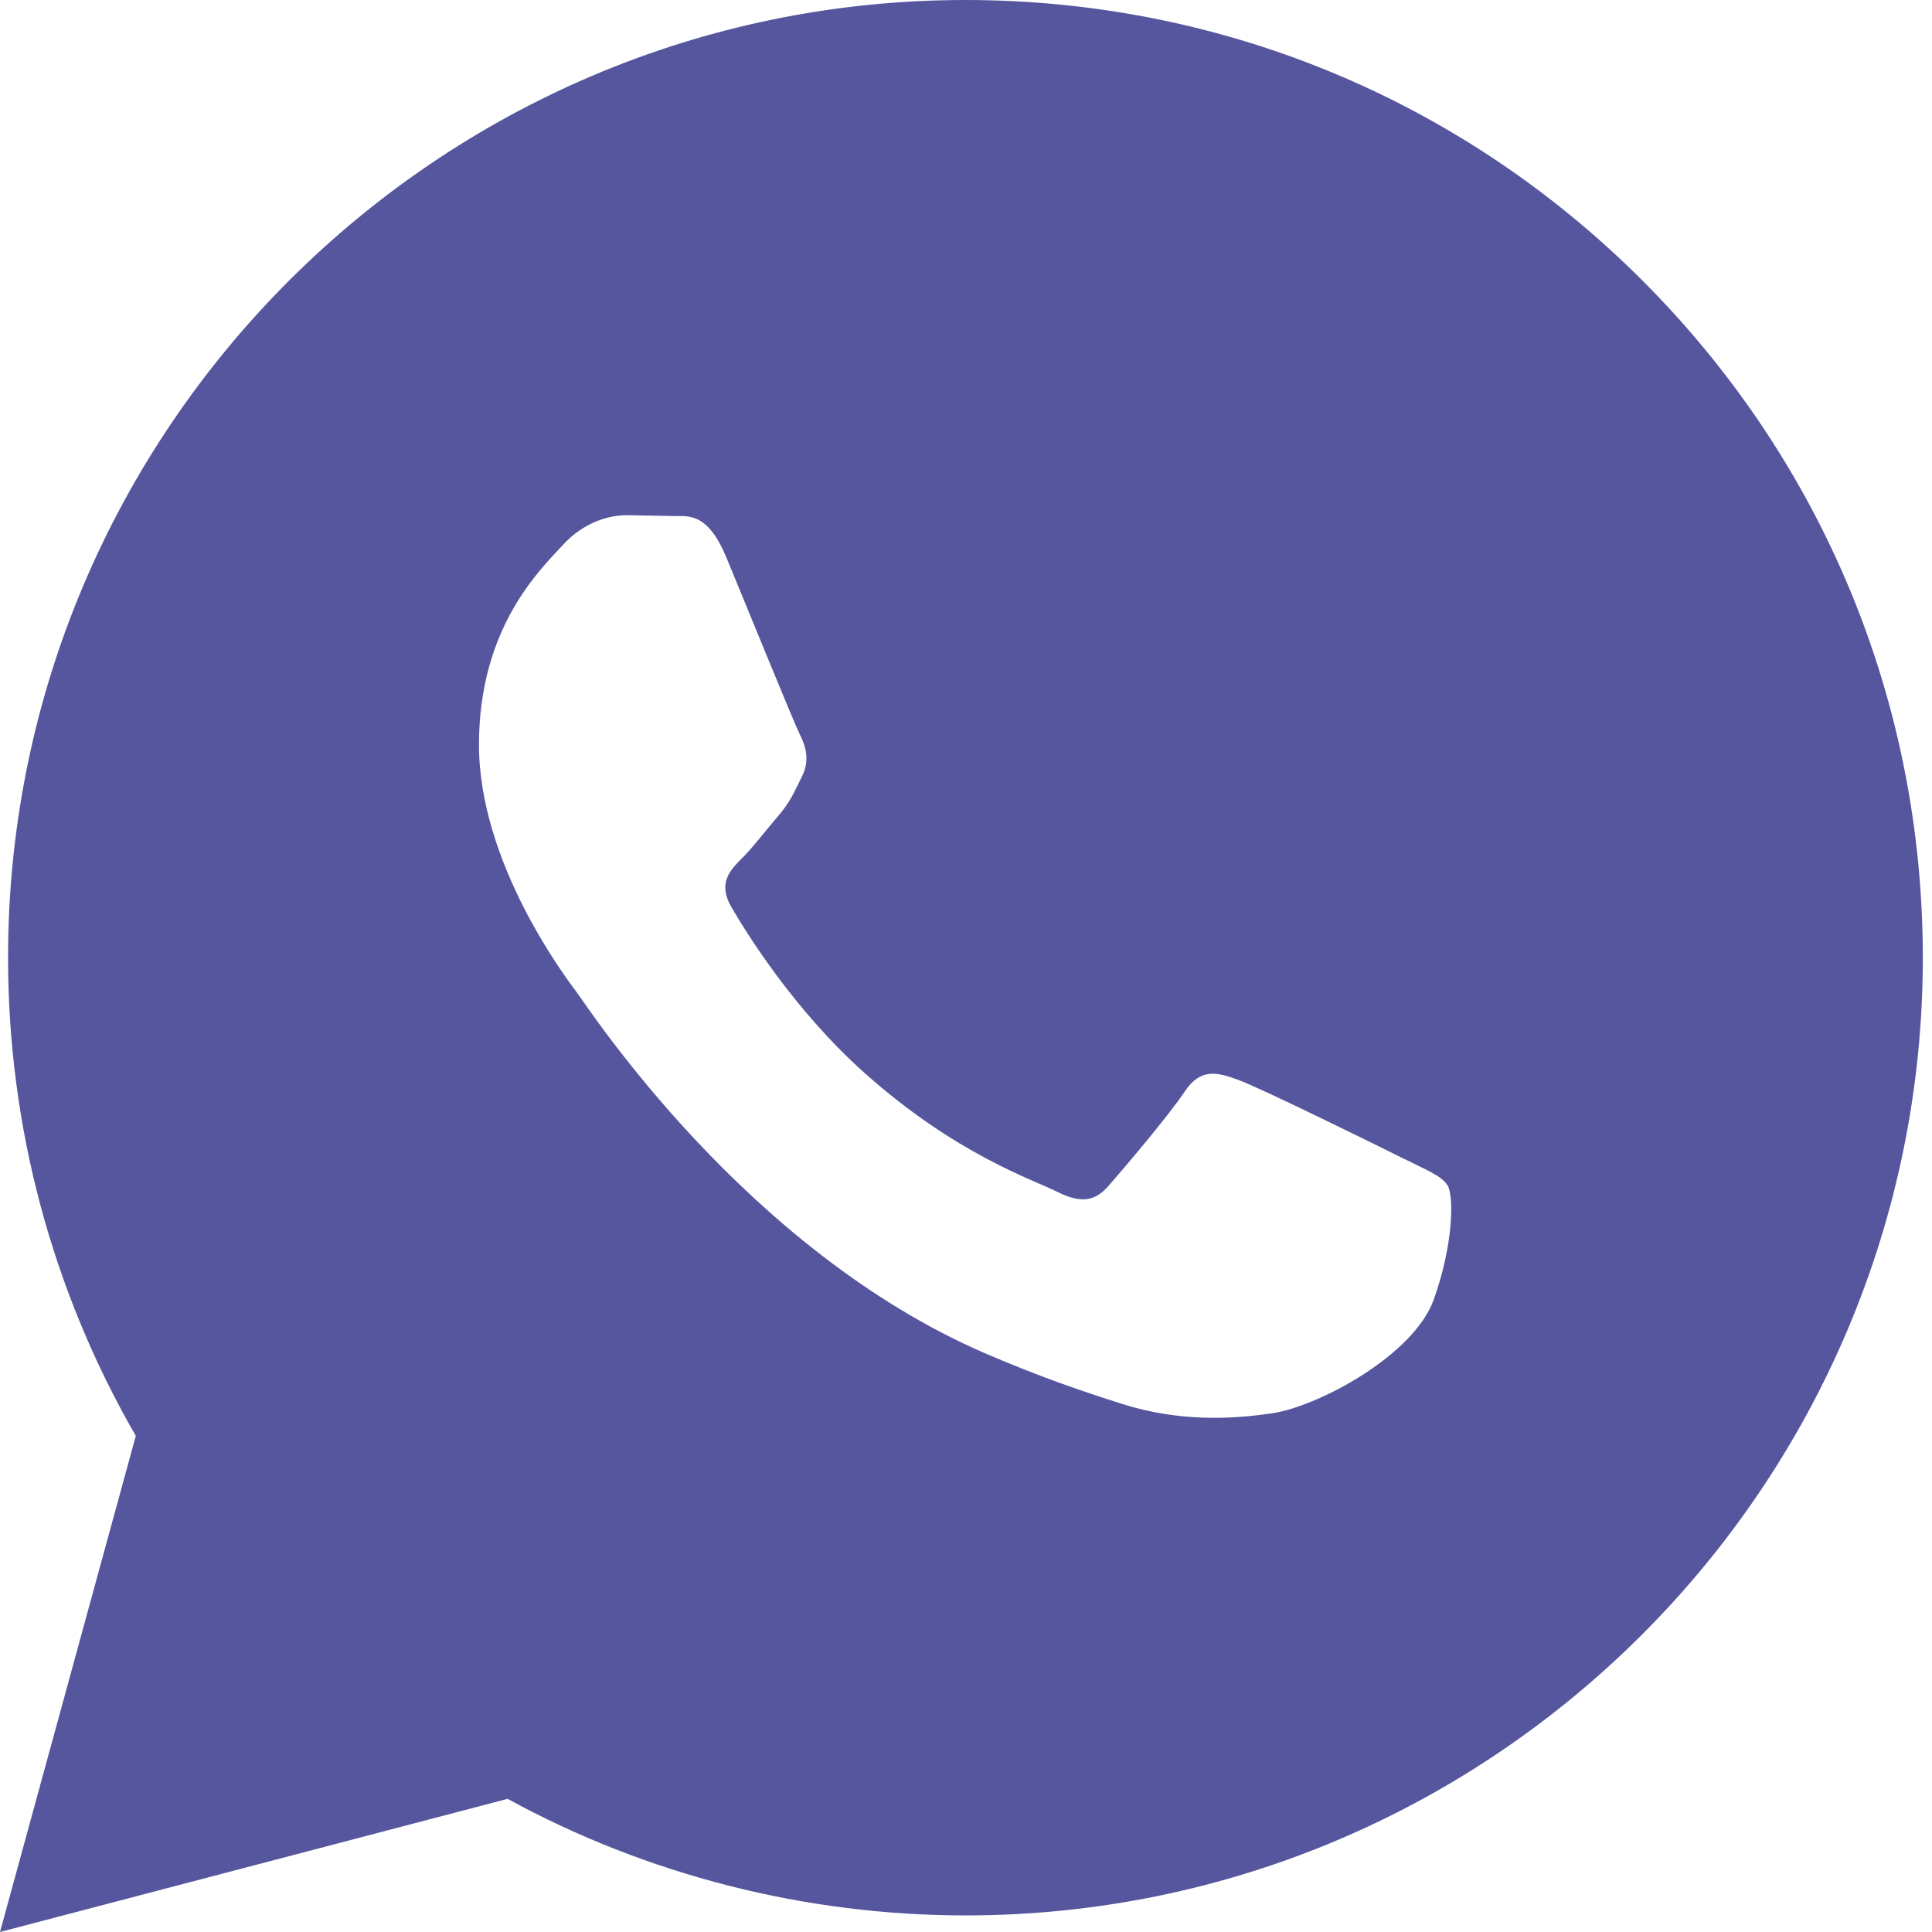
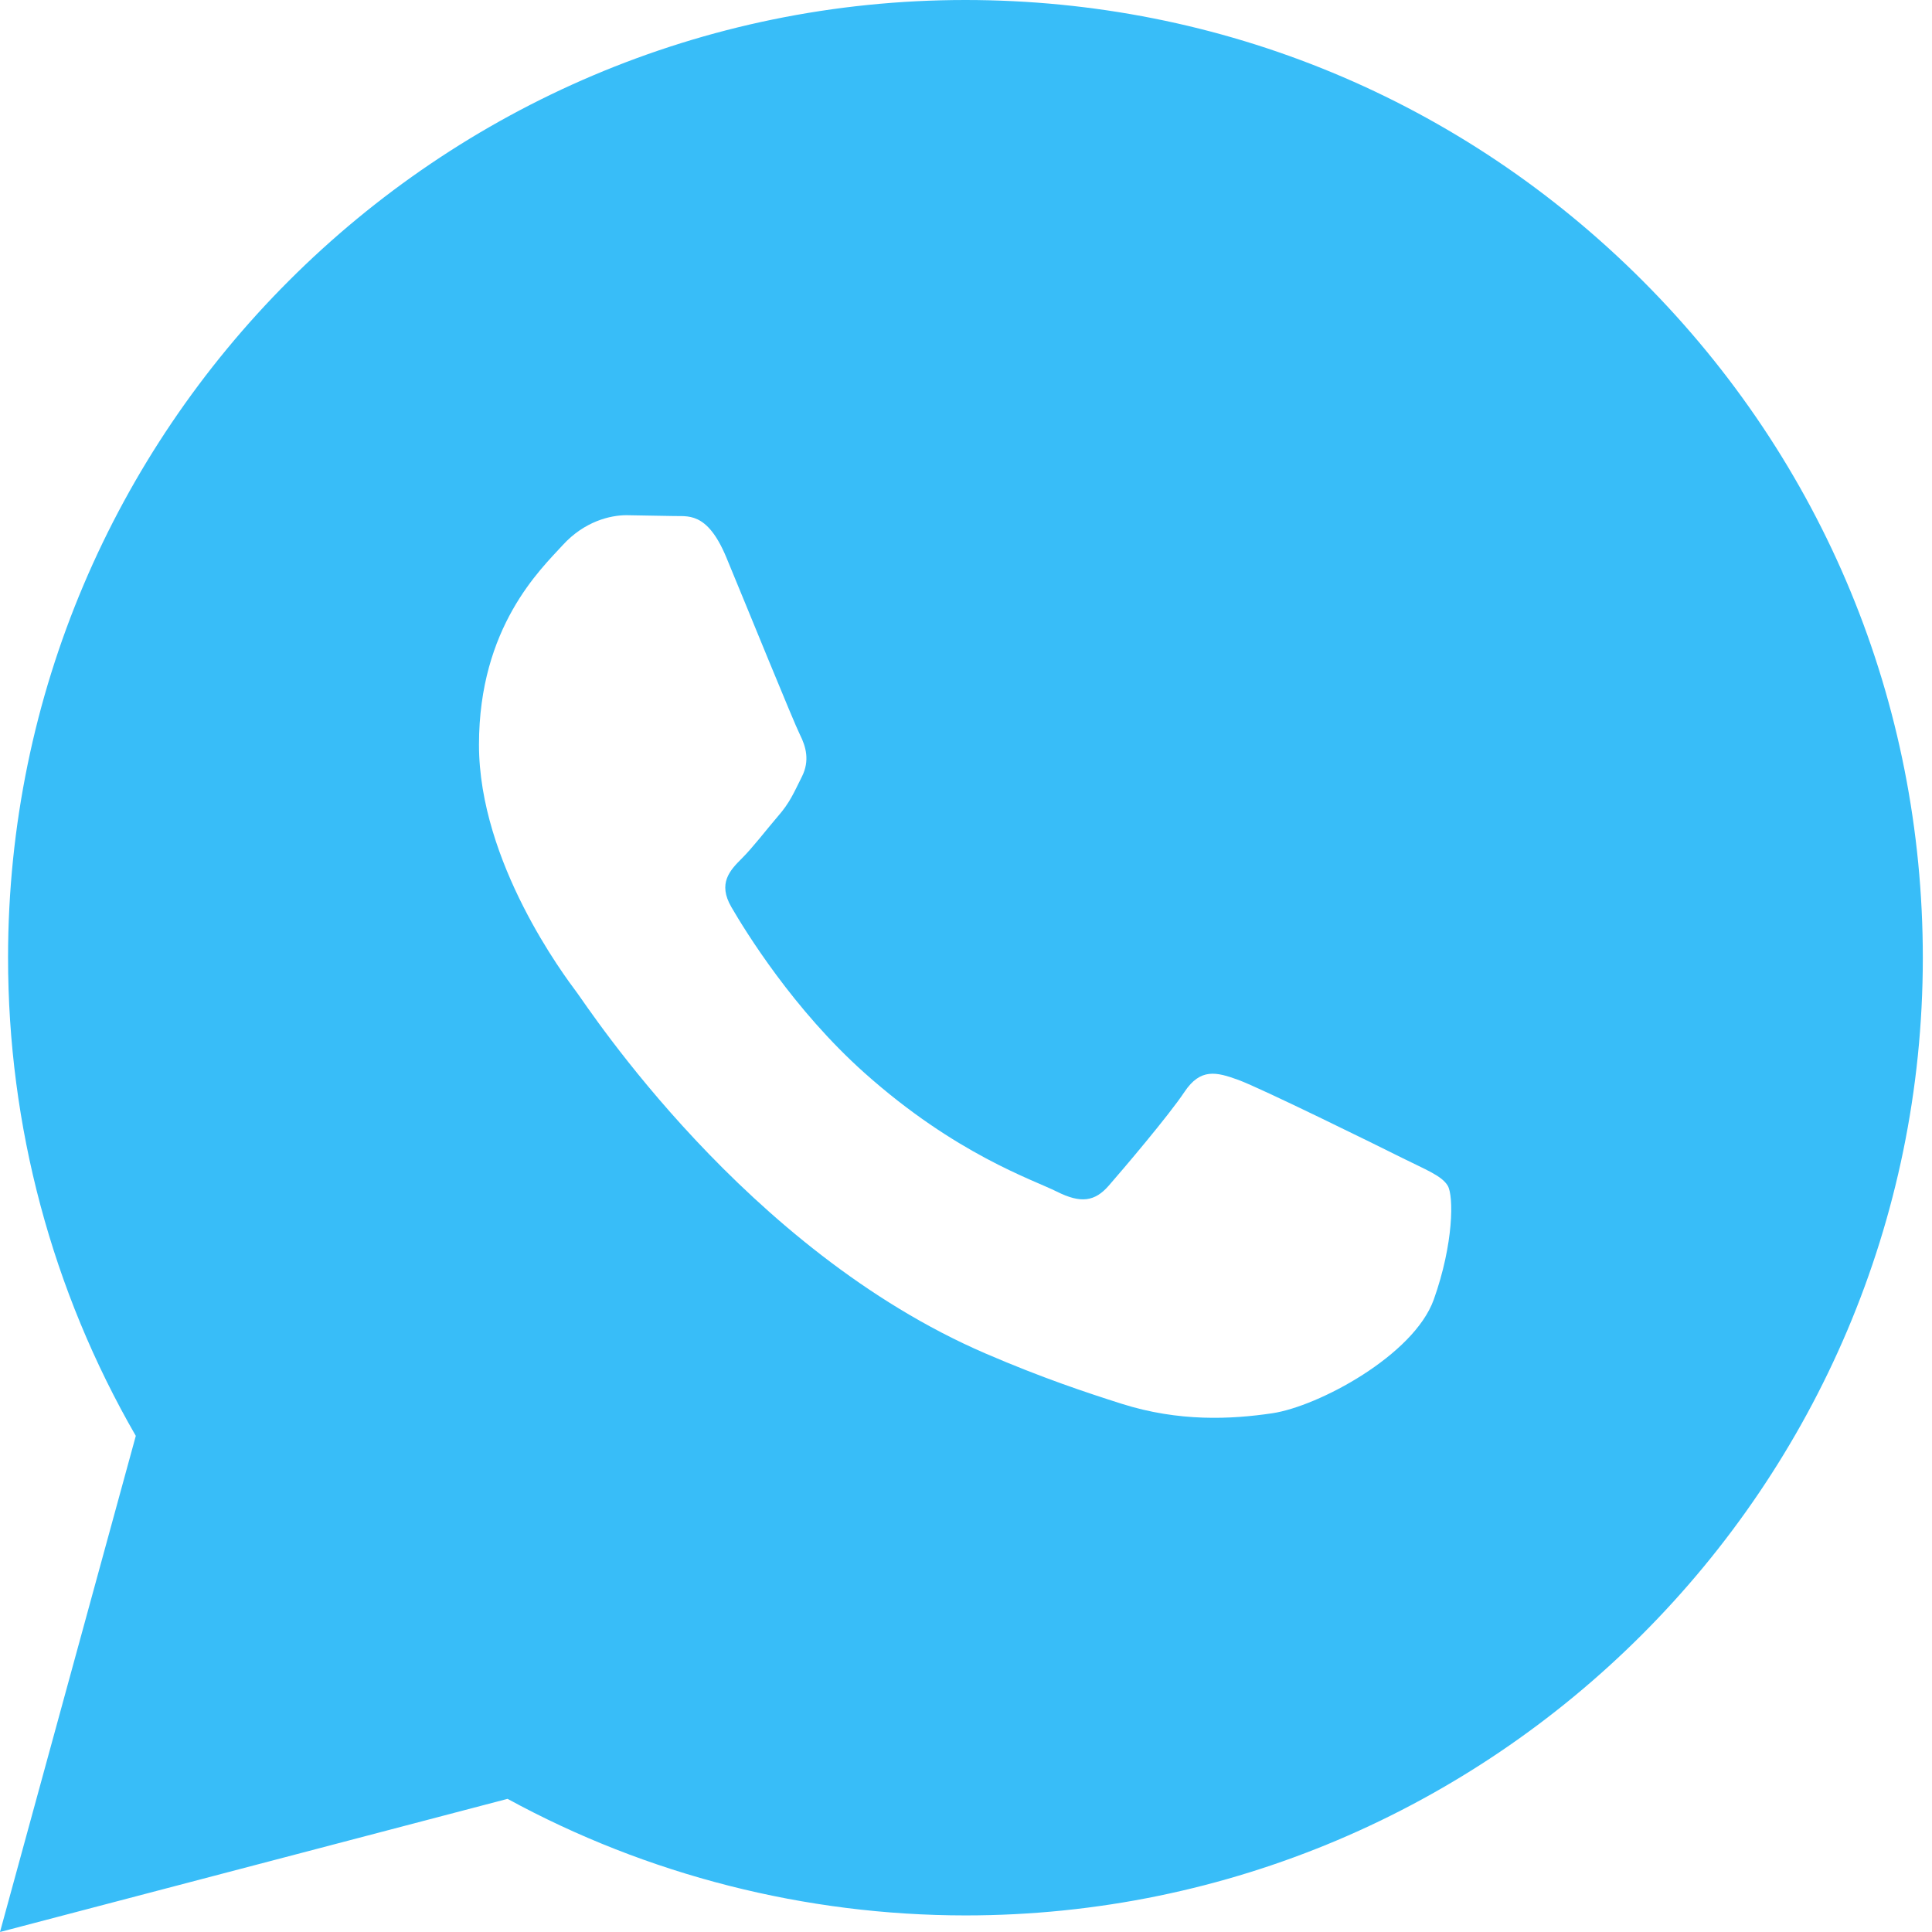
<svg xmlns="http://www.w3.org/2000/svg" width="24" height="24" viewBox="0 0 24 24" fill="none">
-   <path d="M0 24L1.687 17.837C0.646 16.033 0.099 13.988 0.1 11.891C0.103 5.335 5.438 0 11.993 0C15.174 0.001 18.16 1.24 20.406 3.488C22.651 5.736 23.887 8.724 23.886 11.902C23.883 18.459 18.548 23.794 11.993 23.794C10.003 23.793 8.042 23.294 6.305 22.346L0 24ZM17.984 14.729C17.91 14.605 17.712 14.531 17.414 14.382C17.117 14.233 15.656 13.514 15.383 13.415C15.111 13.316 14.913 13.266 14.714 13.564C14.516 13.861 13.946 14.531 13.773 14.729C13.6 14.927 13.426 14.952 13.129 14.803C12.832 14.654 11.874 14.341 10.739 13.328C9.856 12.54 9.259 11.567 9.086 11.269C8.913 10.972 9.068 10.811 9.216 10.663C9.35 10.53 9.513 10.316 9.662 10.142C9.813 9.97 9.862 9.846 9.962 9.647C10.061 9.449 10.012 9.275 9.937 9.126C9.862 8.978 9.268 7.515 9.021 6.92C8.779 6.341 8.534 6.419 8.352 6.41L7.782 6.4C7.584 6.4 7.262 6.474 6.99 6.772C6.718 7.07 5.95 7.788 5.95 9.251C5.95 10.714 7.015 12.127 7.163 12.325C7.312 12.523 9.258 15.525 12.239 16.812C12.948 17.118 13.502 17.301 13.933 17.438C14.645 17.664 15.293 17.632 15.805 17.556C16.376 17.471 17.563 16.837 17.811 16.143C18.059 15.448 18.059 14.853 17.984 14.729Z" fill="#55569E" />
+   <path d="M0 24L1.687 17.837C0.646 16.033 0.099 13.988 0.1 11.891C0.103 5.335 5.438 0 11.993 0C15.174 0.001 18.16 1.24 20.406 3.488C22.651 5.736 23.887 8.724 23.886 11.902C23.883 18.459 18.548 23.794 11.993 23.794C10.003 23.793 8.042 23.294 6.305 22.346L0 24ZM17.984 14.729C17.91 14.605 17.712 14.531 17.414 14.382C17.117 14.233 15.656 13.514 15.383 13.415C15.111 13.316 14.913 13.266 14.714 13.564C14.516 13.861 13.946 14.531 13.773 14.729C13.6 14.927 13.426 14.952 13.129 14.803C12.832 14.654 11.874 14.341 10.739 13.328C9.856 12.54 9.259 11.567 9.086 11.269C8.913 10.972 9.068 10.811 9.216 10.663C9.35 10.53 9.513 10.316 9.662 10.142C9.813 9.97 9.862 9.846 9.962 9.647C10.061 9.449 10.012 9.275 9.937 9.126C9.862 8.978 9.268 7.515 9.021 6.92C8.779 6.341 8.534 6.419 8.352 6.41L7.782 6.4C7.584 6.4 7.262 6.474 6.99 6.772C6.718 7.07 5.95 7.788 5.95 9.251C5.95 10.714 7.015 12.127 7.163 12.325C7.312 12.523 9.258 15.525 12.239 16.812C12.948 17.118 13.502 17.301 13.933 17.438C14.645 17.664 15.293 17.632 15.805 17.556C16.376 17.471 17.563 16.837 17.811 16.143C18.059 15.448 18.059 14.853 17.984 14.729Z" fill="#38bdf8" />
</svg>
